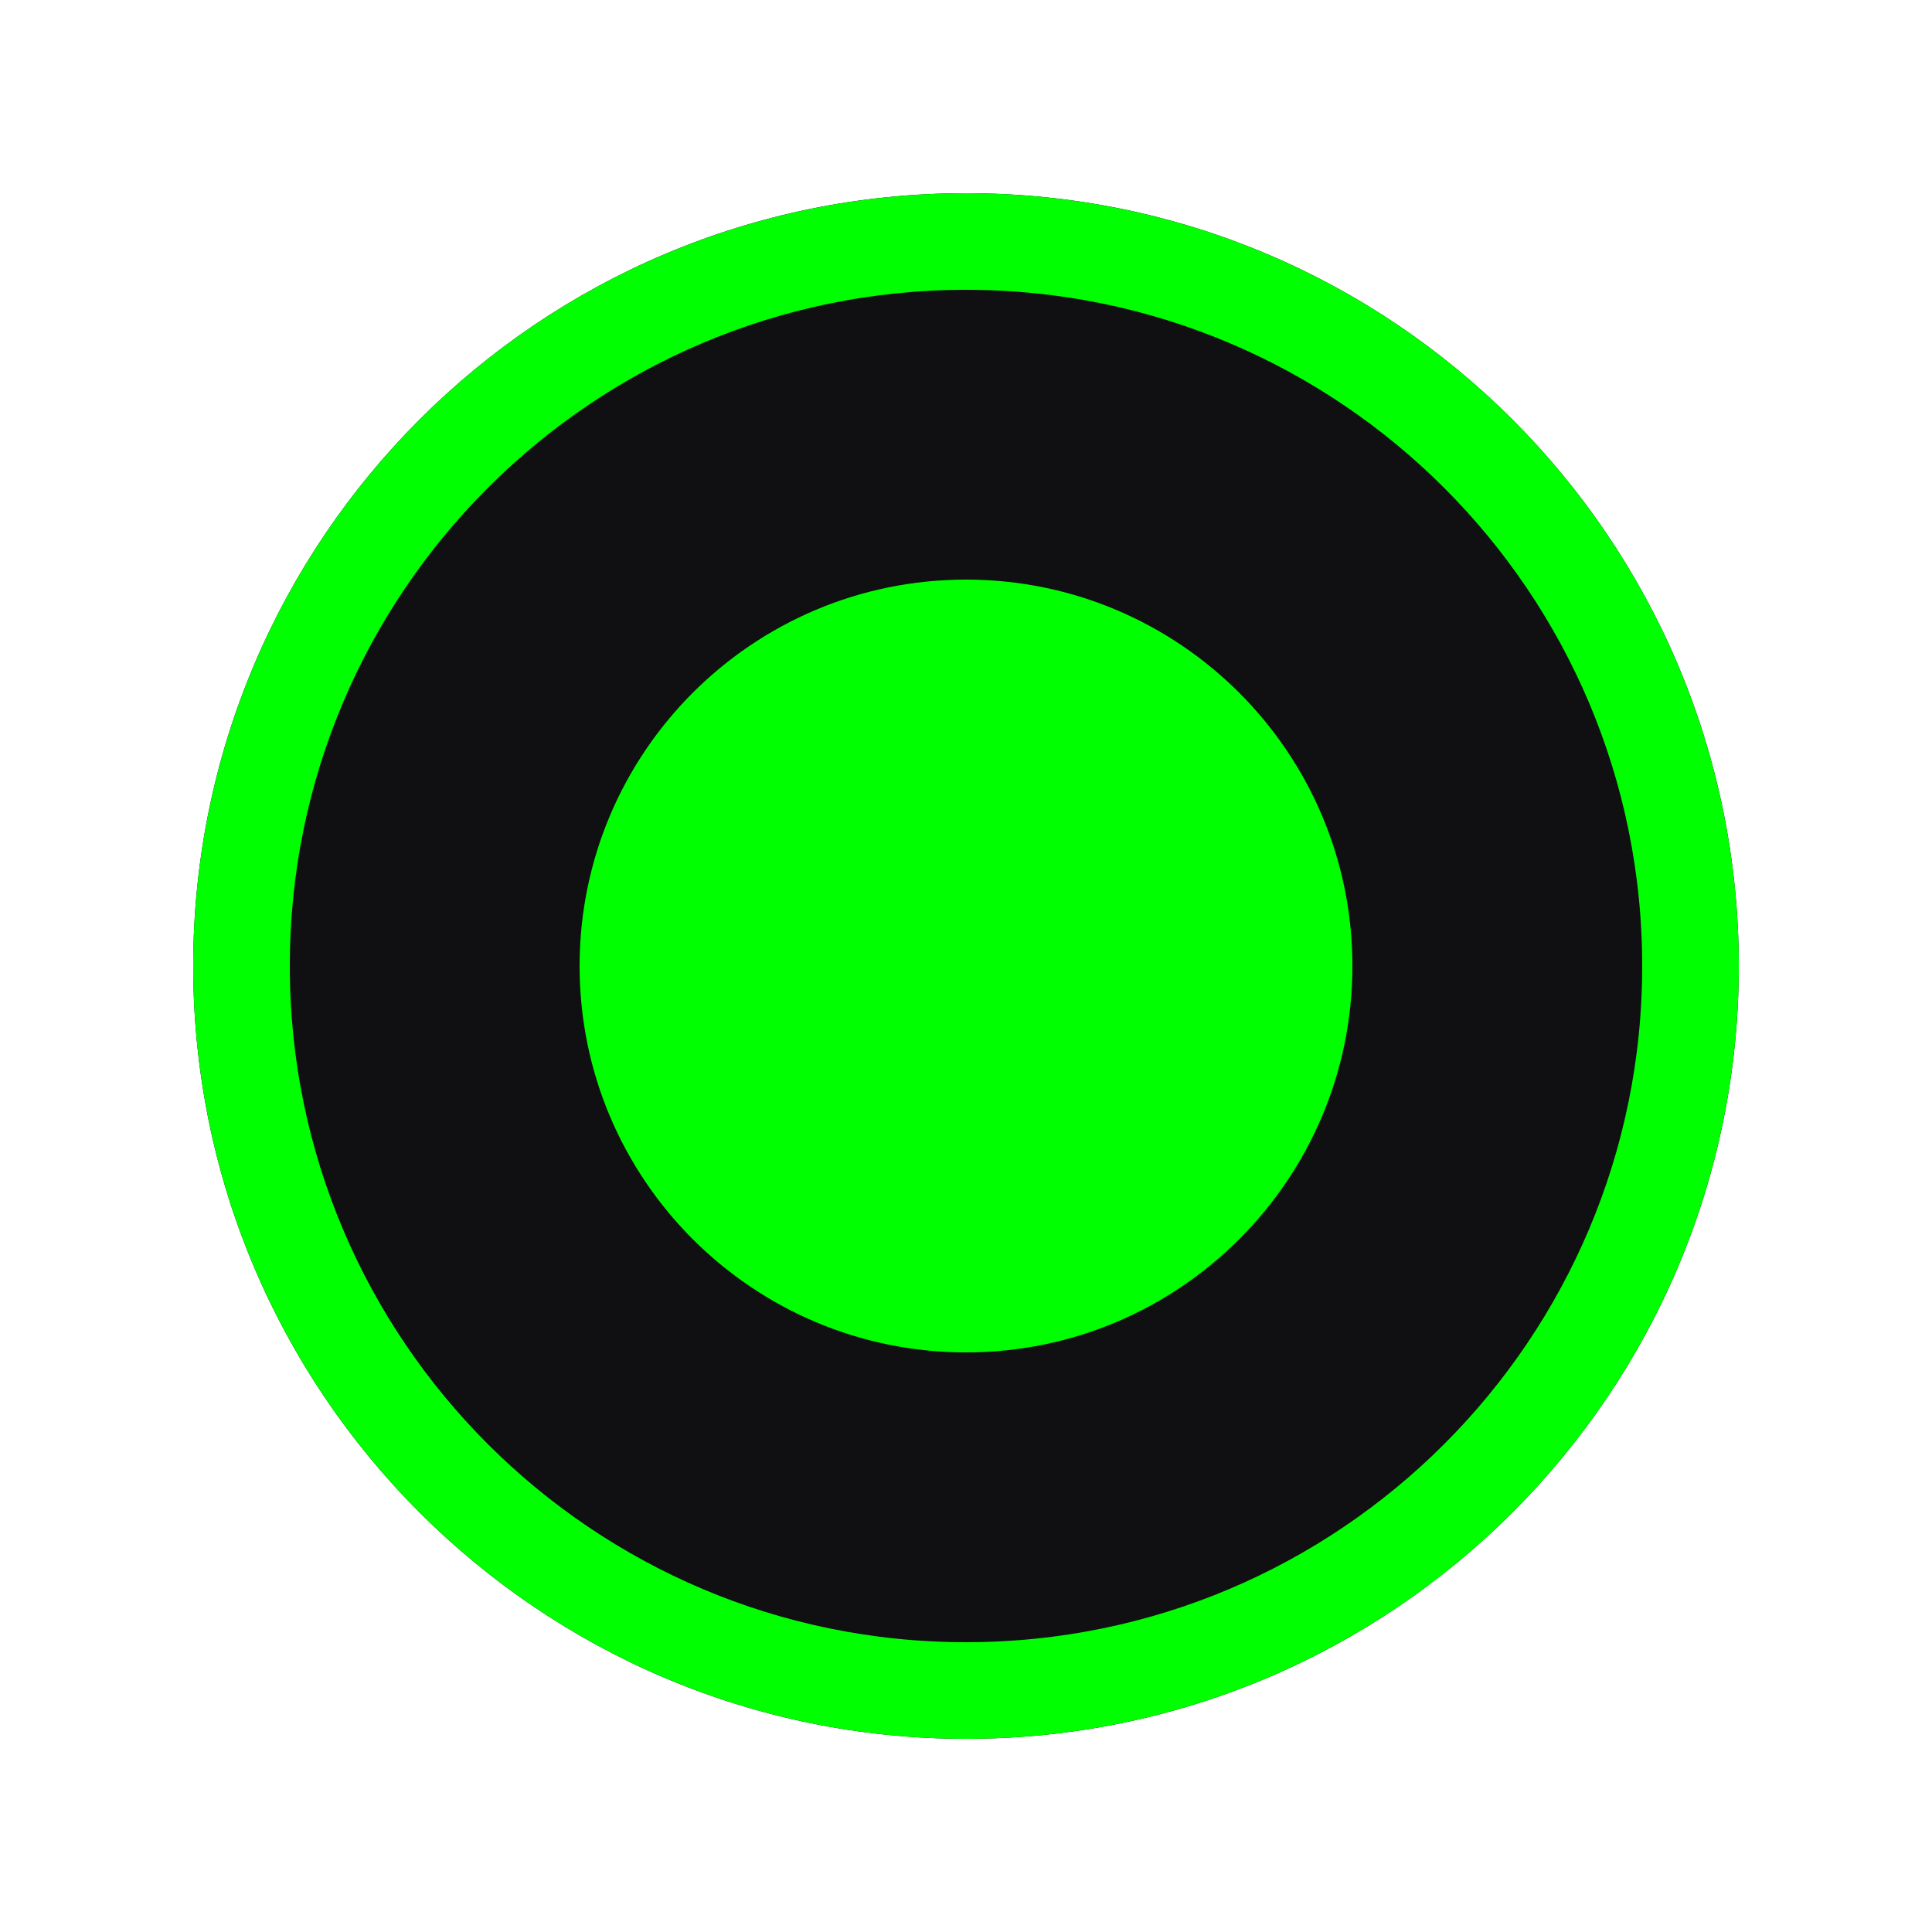
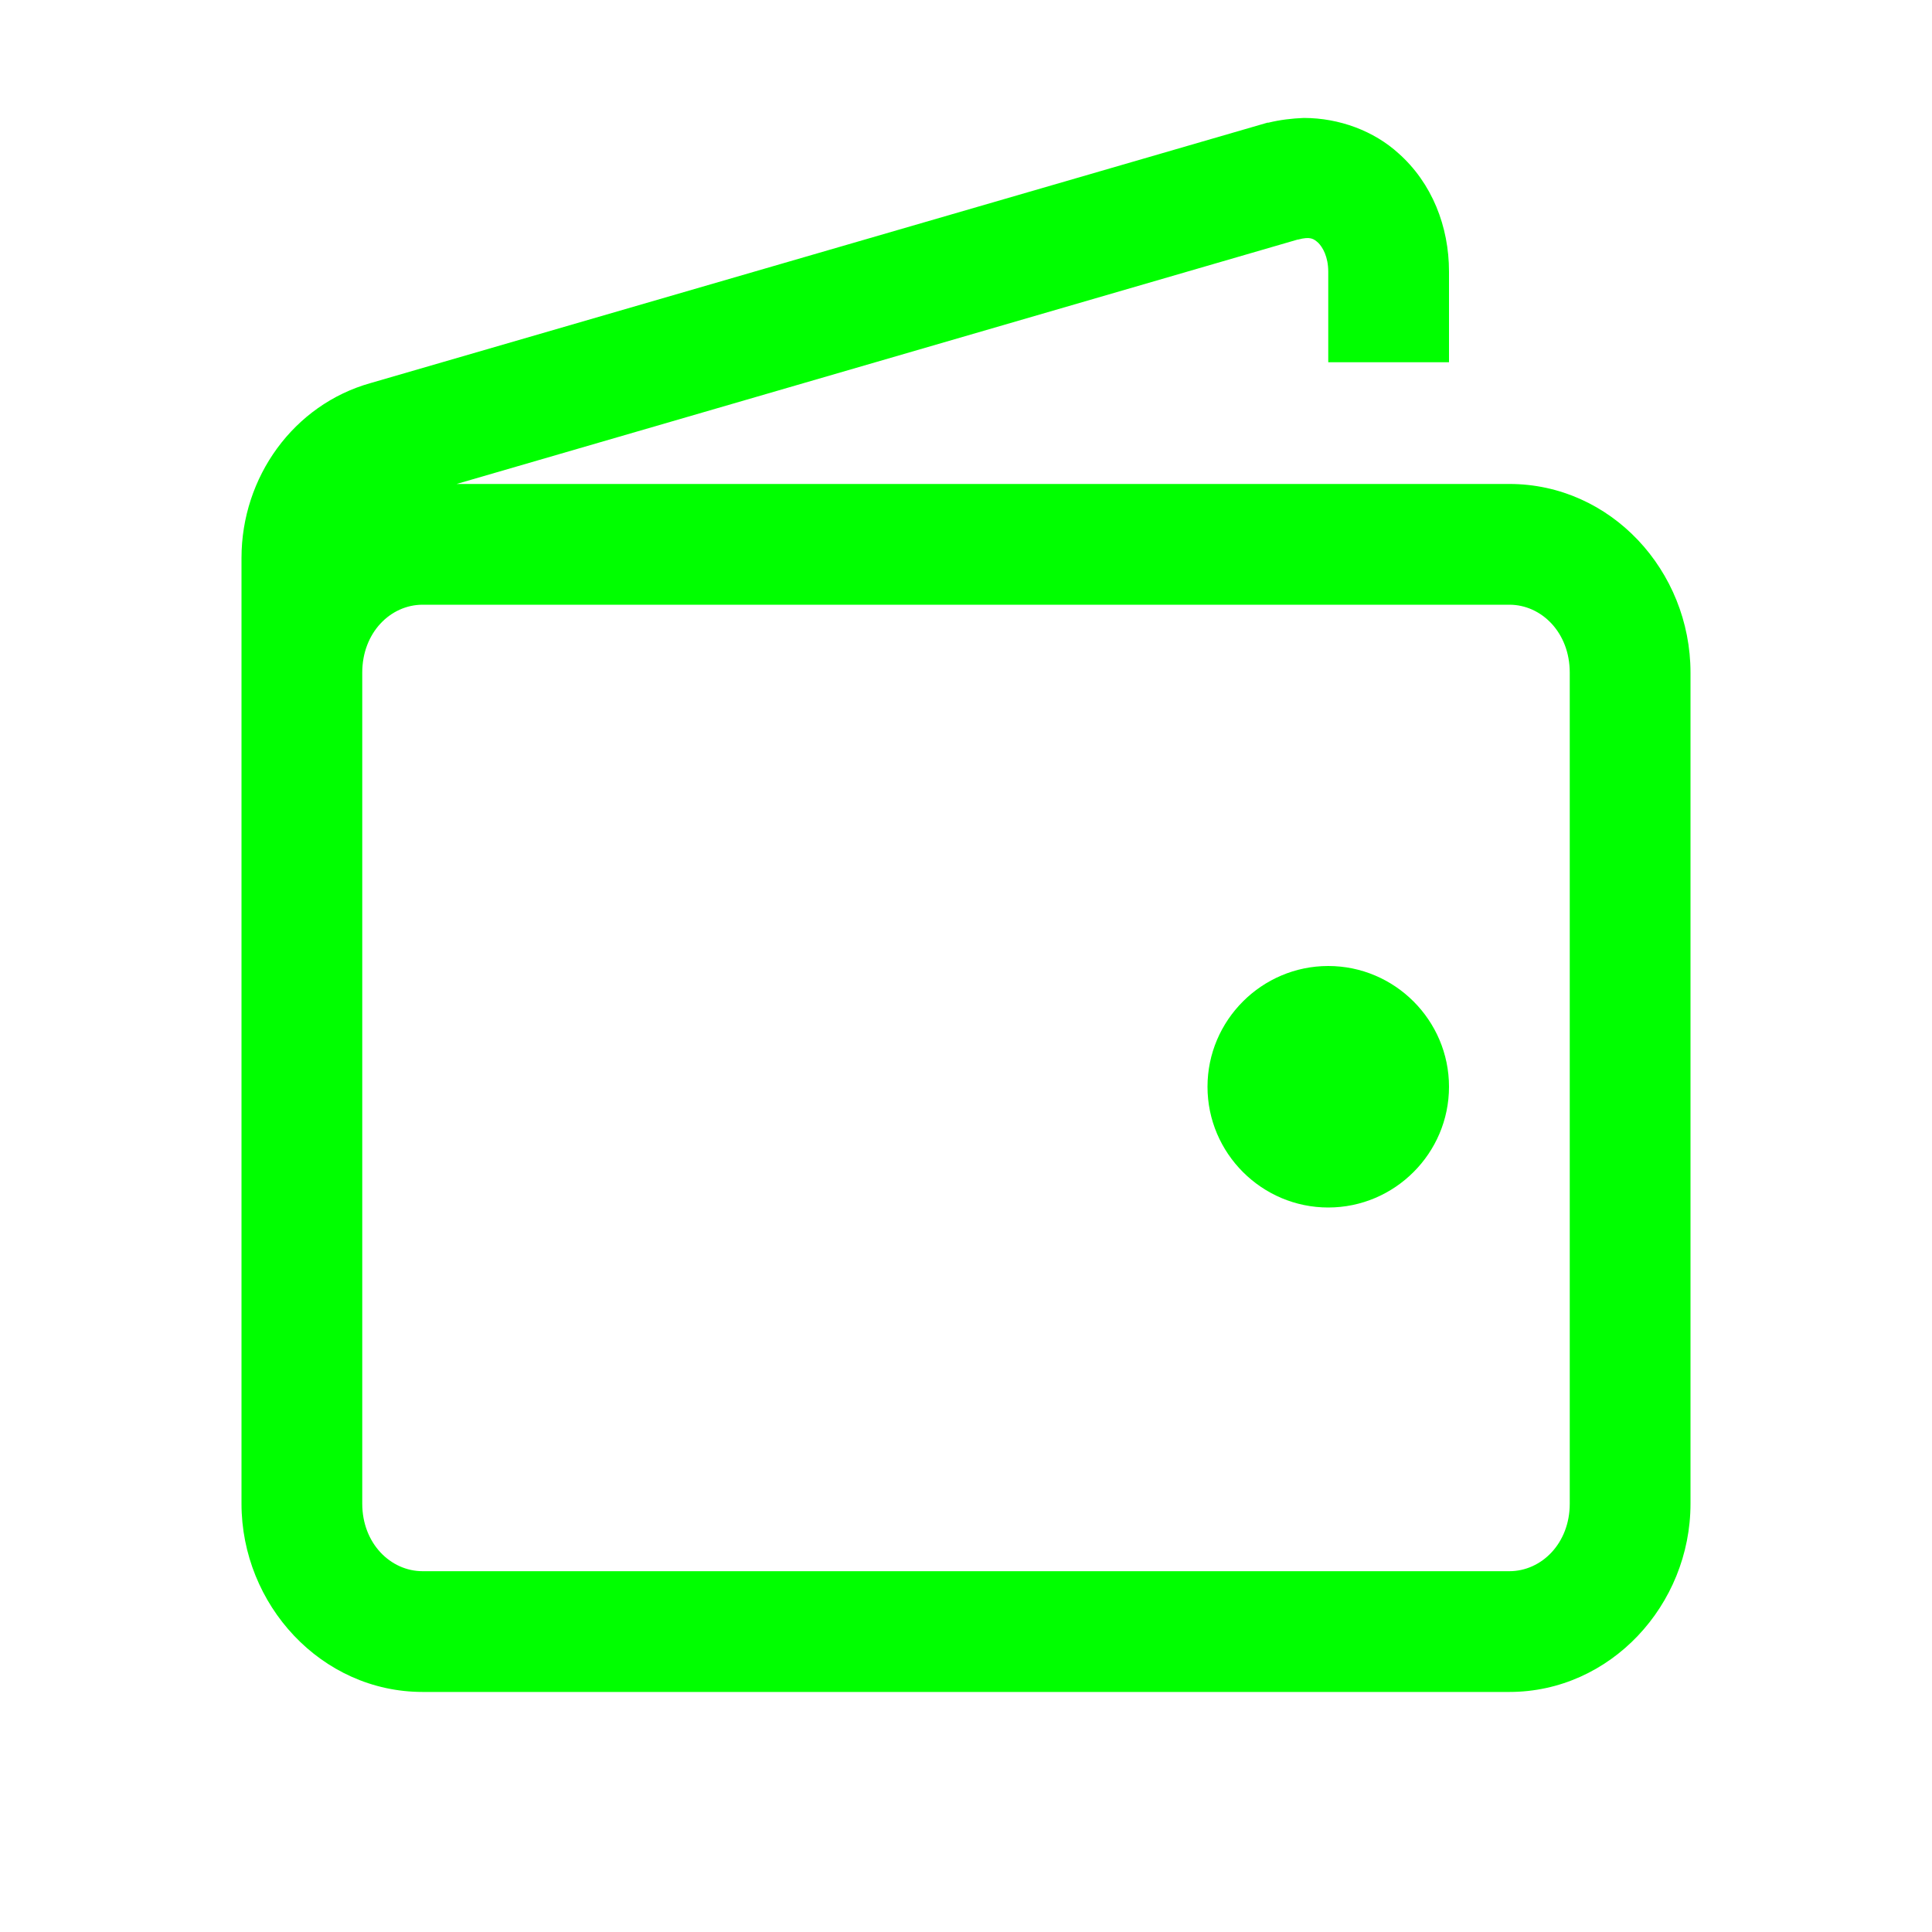
<svg xmlns="http://www.w3.org/2000/svg" width="20" height="20" viewBox="0 0 20 20" fill="none">
-   <circle cx="10" cy="10" r="8" fill="#101012" />
-   <path d="M2.5 10C2.5 5.858 5.858 2.5 10 2.5C14.142 2.5 17.5 5.858 17.5 10C17.5 14.142 14.142 17.5 10 17.5C5.858 17.5 2.5 14.142 2.5 10Z" fill="#101012" stroke="#00FF00" />
-   <rect x="6" y="6" width="8" height="8" rx="4" fill="#00FF00" />
+   <path d="M13.496 1.221C13.374 1.226 13.252 1.24 13.13 1.27H13.12L3.838 3.965C3.037 4.189 2.5 4.941 2.5 5.776V15.566C2.5 16.611 3.325 17.515 4.375 17.515H15.625C16.67 17.515 17.5 16.616 17.5 15.566V6.963C17.5 5.908 16.675 5.01 15.625 5.01H4.727L13.433 2.48H13.438C13.565 2.446 13.599 2.471 13.648 2.515C13.691 2.559 13.75 2.656 13.75 2.812V3.75H15V2.812C15 2.344 14.824 1.895 14.477 1.587C14.224 1.357 13.867 1.221 13.496 1.221ZM4.375 6.26H15.625C15.957 6.26 16.25 6.548 16.25 6.963V15.566C16.25 15.977 15.957 16.265 15.625 16.265H4.375C4.043 16.265 3.75 15.977 3.75 15.566V6.963C3.75 6.548 4.043 6.26 4.375 6.26ZM13.75 10C13.062 10 12.5 10.562 12.5 11.25C12.5 11.938 13.062 12.5 13.75 12.5C14.438 12.5 15 11.938 15 11.25C15 10.562 14.438 10 13.75 10Z" fill="#00FF00" />
</svg>
